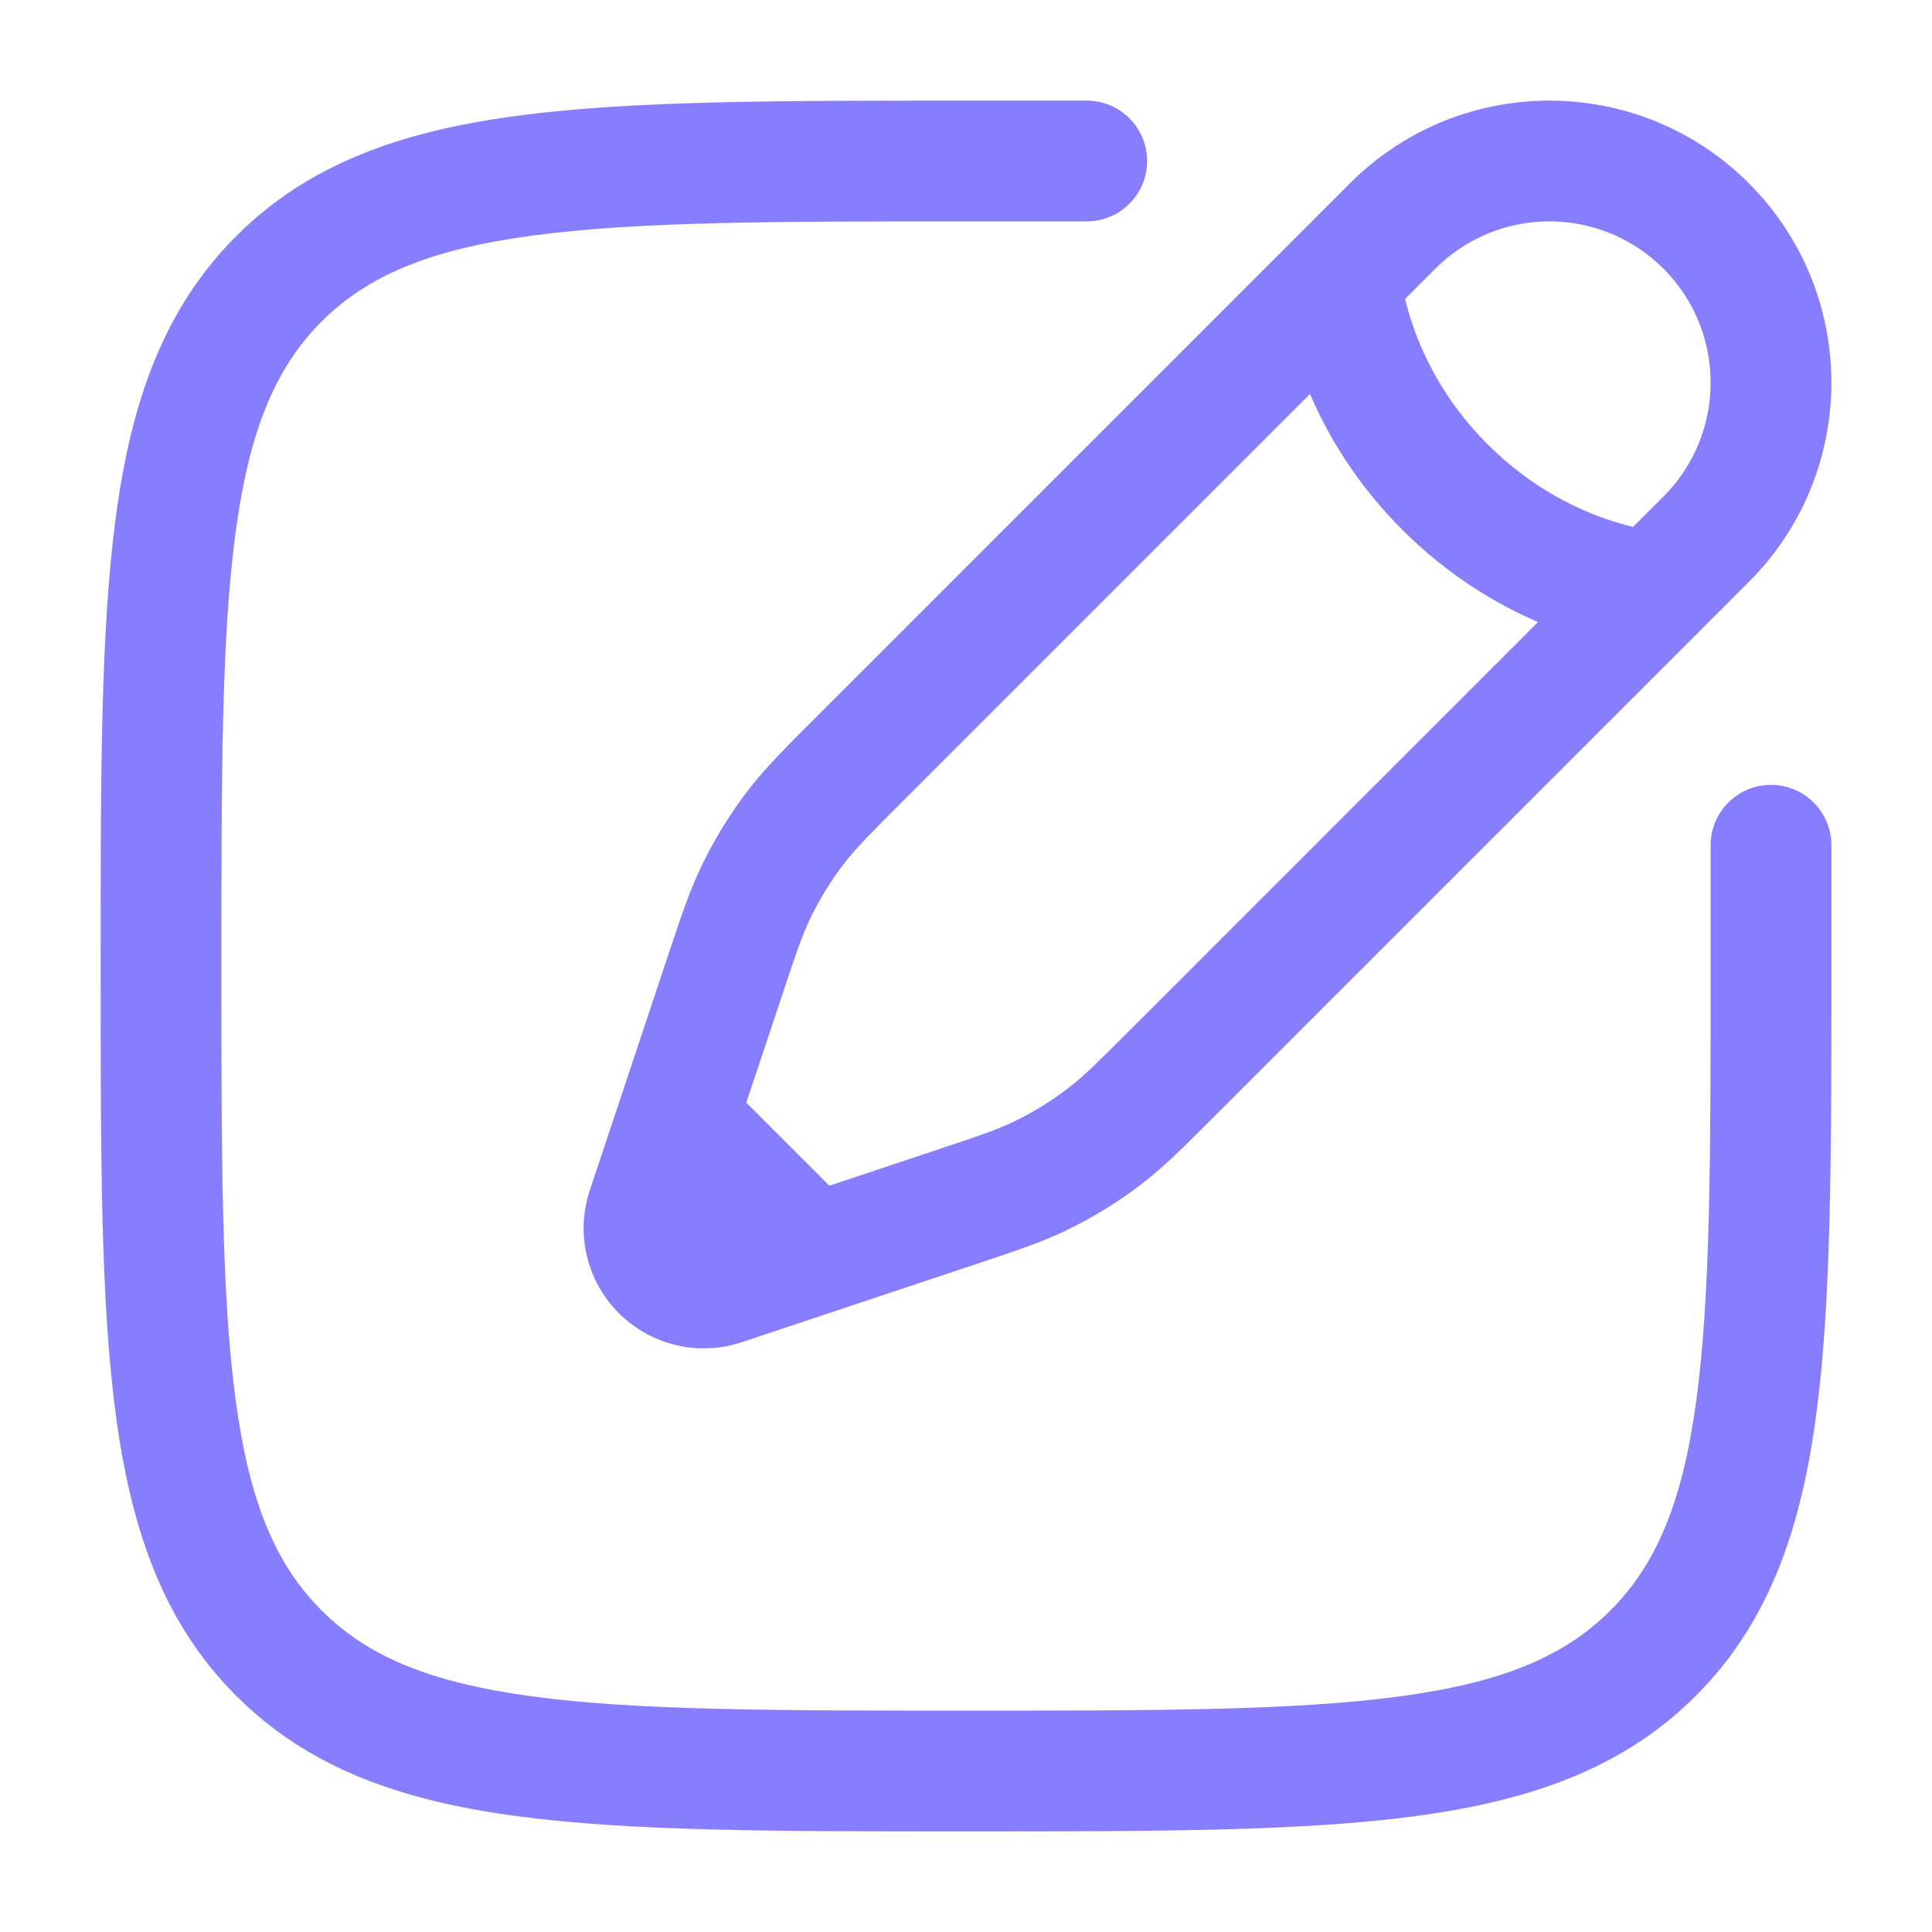
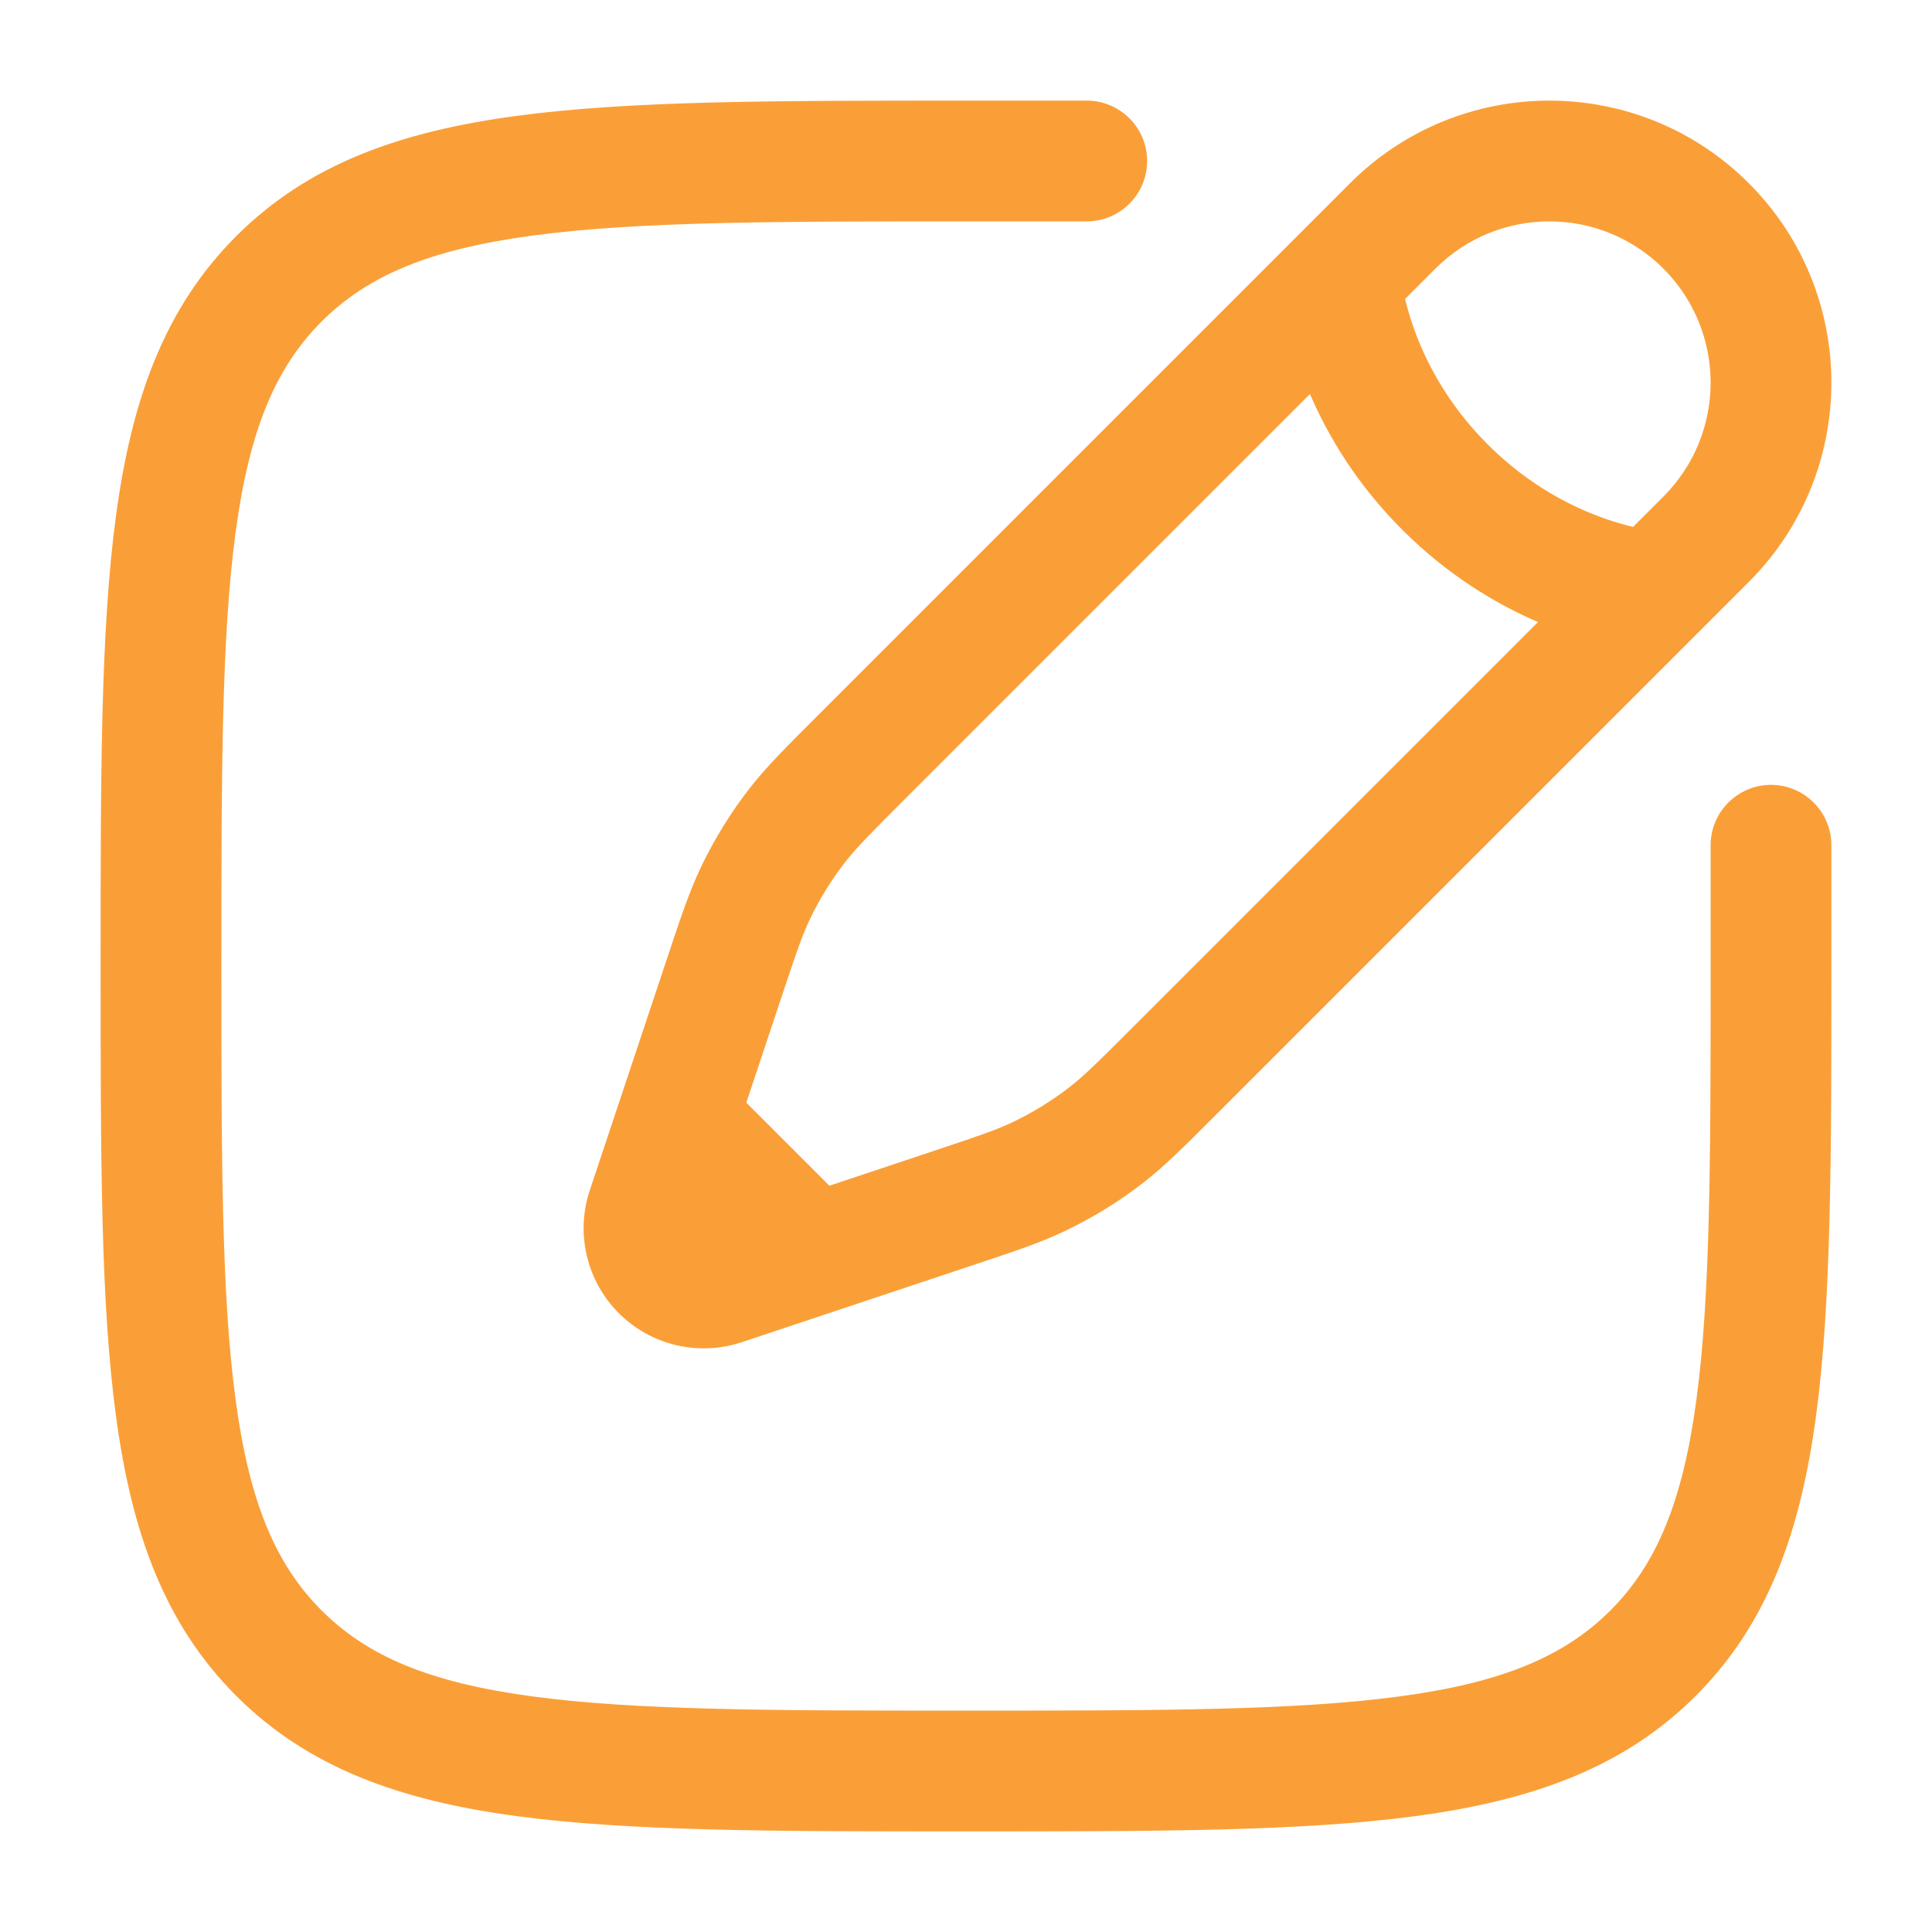
<svg xmlns="http://www.w3.org/2000/svg" width="36" height="36" viewBox="0 0 36 36" fill="none">
-   <path fill-rule="evenodd" clip-rule="evenodd" d="M17.914 1.875H20.25C20.871 1.875 21.375 2.379 21.375 3C21.375 3.621 20.871 4.125 20.25 4.125H18C14.433 4.125 11.87 4.127 9.92 4.39C8.003 4.647 6.847 5.138 5.992 5.992C5.138 6.847 4.647 8.003 4.39 9.92C4.127 11.87 4.125 14.433 4.125 18C4.125 21.567 4.127 24.13 4.39 26.08C4.647 27.997 5.138 29.153 5.992 30.008C6.847 30.862 8.003 31.353 9.92 31.61C11.87 31.873 14.433 31.875 18 31.875C21.567 31.875 24.13 31.873 26.08 31.61C27.997 31.353 29.153 30.862 30.008 30.008C30.862 29.153 31.353 27.997 31.61 26.08C31.873 24.13 31.875 21.567 31.875 18V15.75C31.875 15.129 32.379 14.625 33 14.625C33.621 14.625 34.125 15.129 34.125 15.75V18.086C34.125 21.549 34.125 24.262 33.84 26.379C33.549 28.547 32.941 30.257 31.599 31.599C30.257 32.941 28.547 33.549 26.379 33.84C24.262 34.125 21.549 34.125 18.086 34.125H17.914C14.451 34.125 11.738 34.125 9.621 33.84C7.453 33.549 5.743 32.941 4.401 31.599C3.059 30.257 2.451 28.547 2.16 26.379C1.875 24.262 1.875 21.549 1.875 18.086V17.914C1.875 14.451 1.875 11.738 2.16 9.621C2.451 7.453 3.059 5.743 4.401 4.401C5.743 3.059 7.453 2.451 9.621 2.16C11.738 1.875 14.451 1.875 17.914 1.875ZM25.156 3.414C27.208 1.362 30.534 1.362 32.586 3.414C34.638 5.466 34.638 8.792 32.586 10.844L22.614 20.816C22.057 21.373 21.708 21.722 21.319 22.026C20.86 22.384 20.364 22.69 19.839 22.94C19.393 23.153 18.925 23.309 18.178 23.558L13.821 25.01C13.017 25.278 12.13 25.069 11.531 24.469C10.931 23.87 10.722 22.983 10.99 22.179L12.442 17.822C12.691 17.075 12.847 16.607 13.06 16.161C13.31 15.636 13.616 15.14 13.974 14.681C14.278 14.292 14.627 13.943 15.184 13.386L25.156 3.414ZM30.995 5.005C29.822 3.832 27.92 3.832 26.747 5.005L26.182 5.57C26.216 5.714 26.264 5.885 26.33 6.076C26.545 6.696 26.952 7.512 27.72 8.28C28.488 9.048 29.304 9.455 29.924 9.67C30.115 9.736 30.286 9.784 30.43 9.818L30.995 9.253C32.168 8.08 32.168 6.178 30.995 5.005ZM28.658 11.591C27.884 11.258 26.982 10.724 26.129 9.871C25.276 9.018 24.742 8.116 24.409 7.342L16.826 14.925C16.201 15.55 15.957 15.798 15.748 16.065C15.491 16.395 15.271 16.751 15.091 17.129C14.945 17.434 14.833 17.764 14.554 18.603L13.906 20.546L15.454 22.094L17.397 21.446C18.236 21.167 18.566 21.055 18.871 20.909C19.249 20.729 19.605 20.509 19.935 20.252C20.202 20.044 20.45 19.799 21.075 19.174L28.658 11.591Z" fill="#877EFF" />
+   <path fill-rule="evenodd" clip-rule="evenodd" d="M17.914 1.875H20.25C20.871 1.875 21.375 2.379 21.375 3C21.375 3.621 20.871 4.125 20.25 4.125H18C14.433 4.125 11.87 4.127 9.92 4.39C8.003 4.647 6.847 5.138 5.992 5.992C5.138 6.847 4.647 8.003 4.39 9.92C4.127 11.87 4.125 14.433 4.125 18C4.125 21.567 4.127 24.13 4.39 26.08C4.647 27.997 5.138 29.153 5.992 30.008C6.847 30.862 8.003 31.353 9.92 31.61C11.87 31.873 14.433 31.875 18 31.875C21.567 31.875 24.13 31.873 26.08 31.61C27.997 31.353 29.153 30.862 30.008 30.008C30.862 29.153 31.353 27.997 31.61 26.08C31.873 24.13 31.875 21.567 31.875 18V15.75C31.875 15.129 32.379 14.625 33 14.625C33.621 14.625 34.125 15.129 34.125 15.75V18.086C34.125 21.549 34.125 24.262 33.84 26.379C33.549 28.547 32.941 30.257 31.599 31.599C30.257 32.941 28.547 33.549 26.379 33.84C24.262 34.125 21.549 34.125 18.086 34.125H17.914C14.451 34.125 11.738 34.125 9.621 33.84C7.453 33.549 5.743 32.941 4.401 31.599C3.059 30.257 2.451 28.547 2.16 26.379C1.875 24.262 1.875 21.549 1.875 18.086V17.914C1.875 14.451 1.875 11.738 2.16 9.621C2.451 7.453 3.059 5.743 4.401 4.401C5.743 3.059 7.453 2.451 9.621 2.16C11.738 1.875 14.451 1.875 17.914 1.875ZM25.156 3.414C27.208 1.362 30.534 1.362 32.586 3.414C34.638 5.466 34.638 8.792 32.586 10.844L22.614 20.816C22.057 21.373 21.708 21.722 21.319 22.026C20.86 22.384 20.364 22.69 19.839 22.94C19.393 23.153 18.925 23.309 18.178 23.558L13.821 25.01C13.017 25.278 12.13 25.069 11.531 24.469C10.931 23.87 10.722 22.983 10.99 22.179L12.442 17.822C12.691 17.075 12.847 16.607 13.06 16.161C13.31 15.636 13.616 15.14 13.974 14.681C14.278 14.292 14.627 13.943 15.184 13.386L25.156 3.414ZM30.995 5.005C29.822 3.832 27.92 3.832 26.747 5.005L26.182 5.57C26.216 5.714 26.264 5.885 26.33 6.076C26.545 6.696 26.952 7.512 27.72 8.28C28.488 9.048 29.304 9.455 29.924 9.67C30.115 9.736 30.286 9.784 30.43 9.818L30.995 9.253C32.168 8.08 32.168 6.178 30.995 5.005ZM28.658 11.591C27.884 11.258 26.982 10.724 26.129 9.871C25.276 9.018 24.742 8.116 24.409 7.342L16.826 14.925C16.201 15.55 15.957 15.798 15.748 16.065C15.491 16.395 15.271 16.751 15.091 17.129C14.945 17.434 14.833 17.764 14.554 18.603L13.906 20.546L15.454 22.094L17.397 21.446C18.236 21.167 18.566 21.055 18.871 20.909C19.249 20.729 19.605 20.509 19.935 20.252C20.202 20.044 20.45 19.799 21.075 19.174L28.658 11.591Z" fill="#FA9F37" />
</svg>
